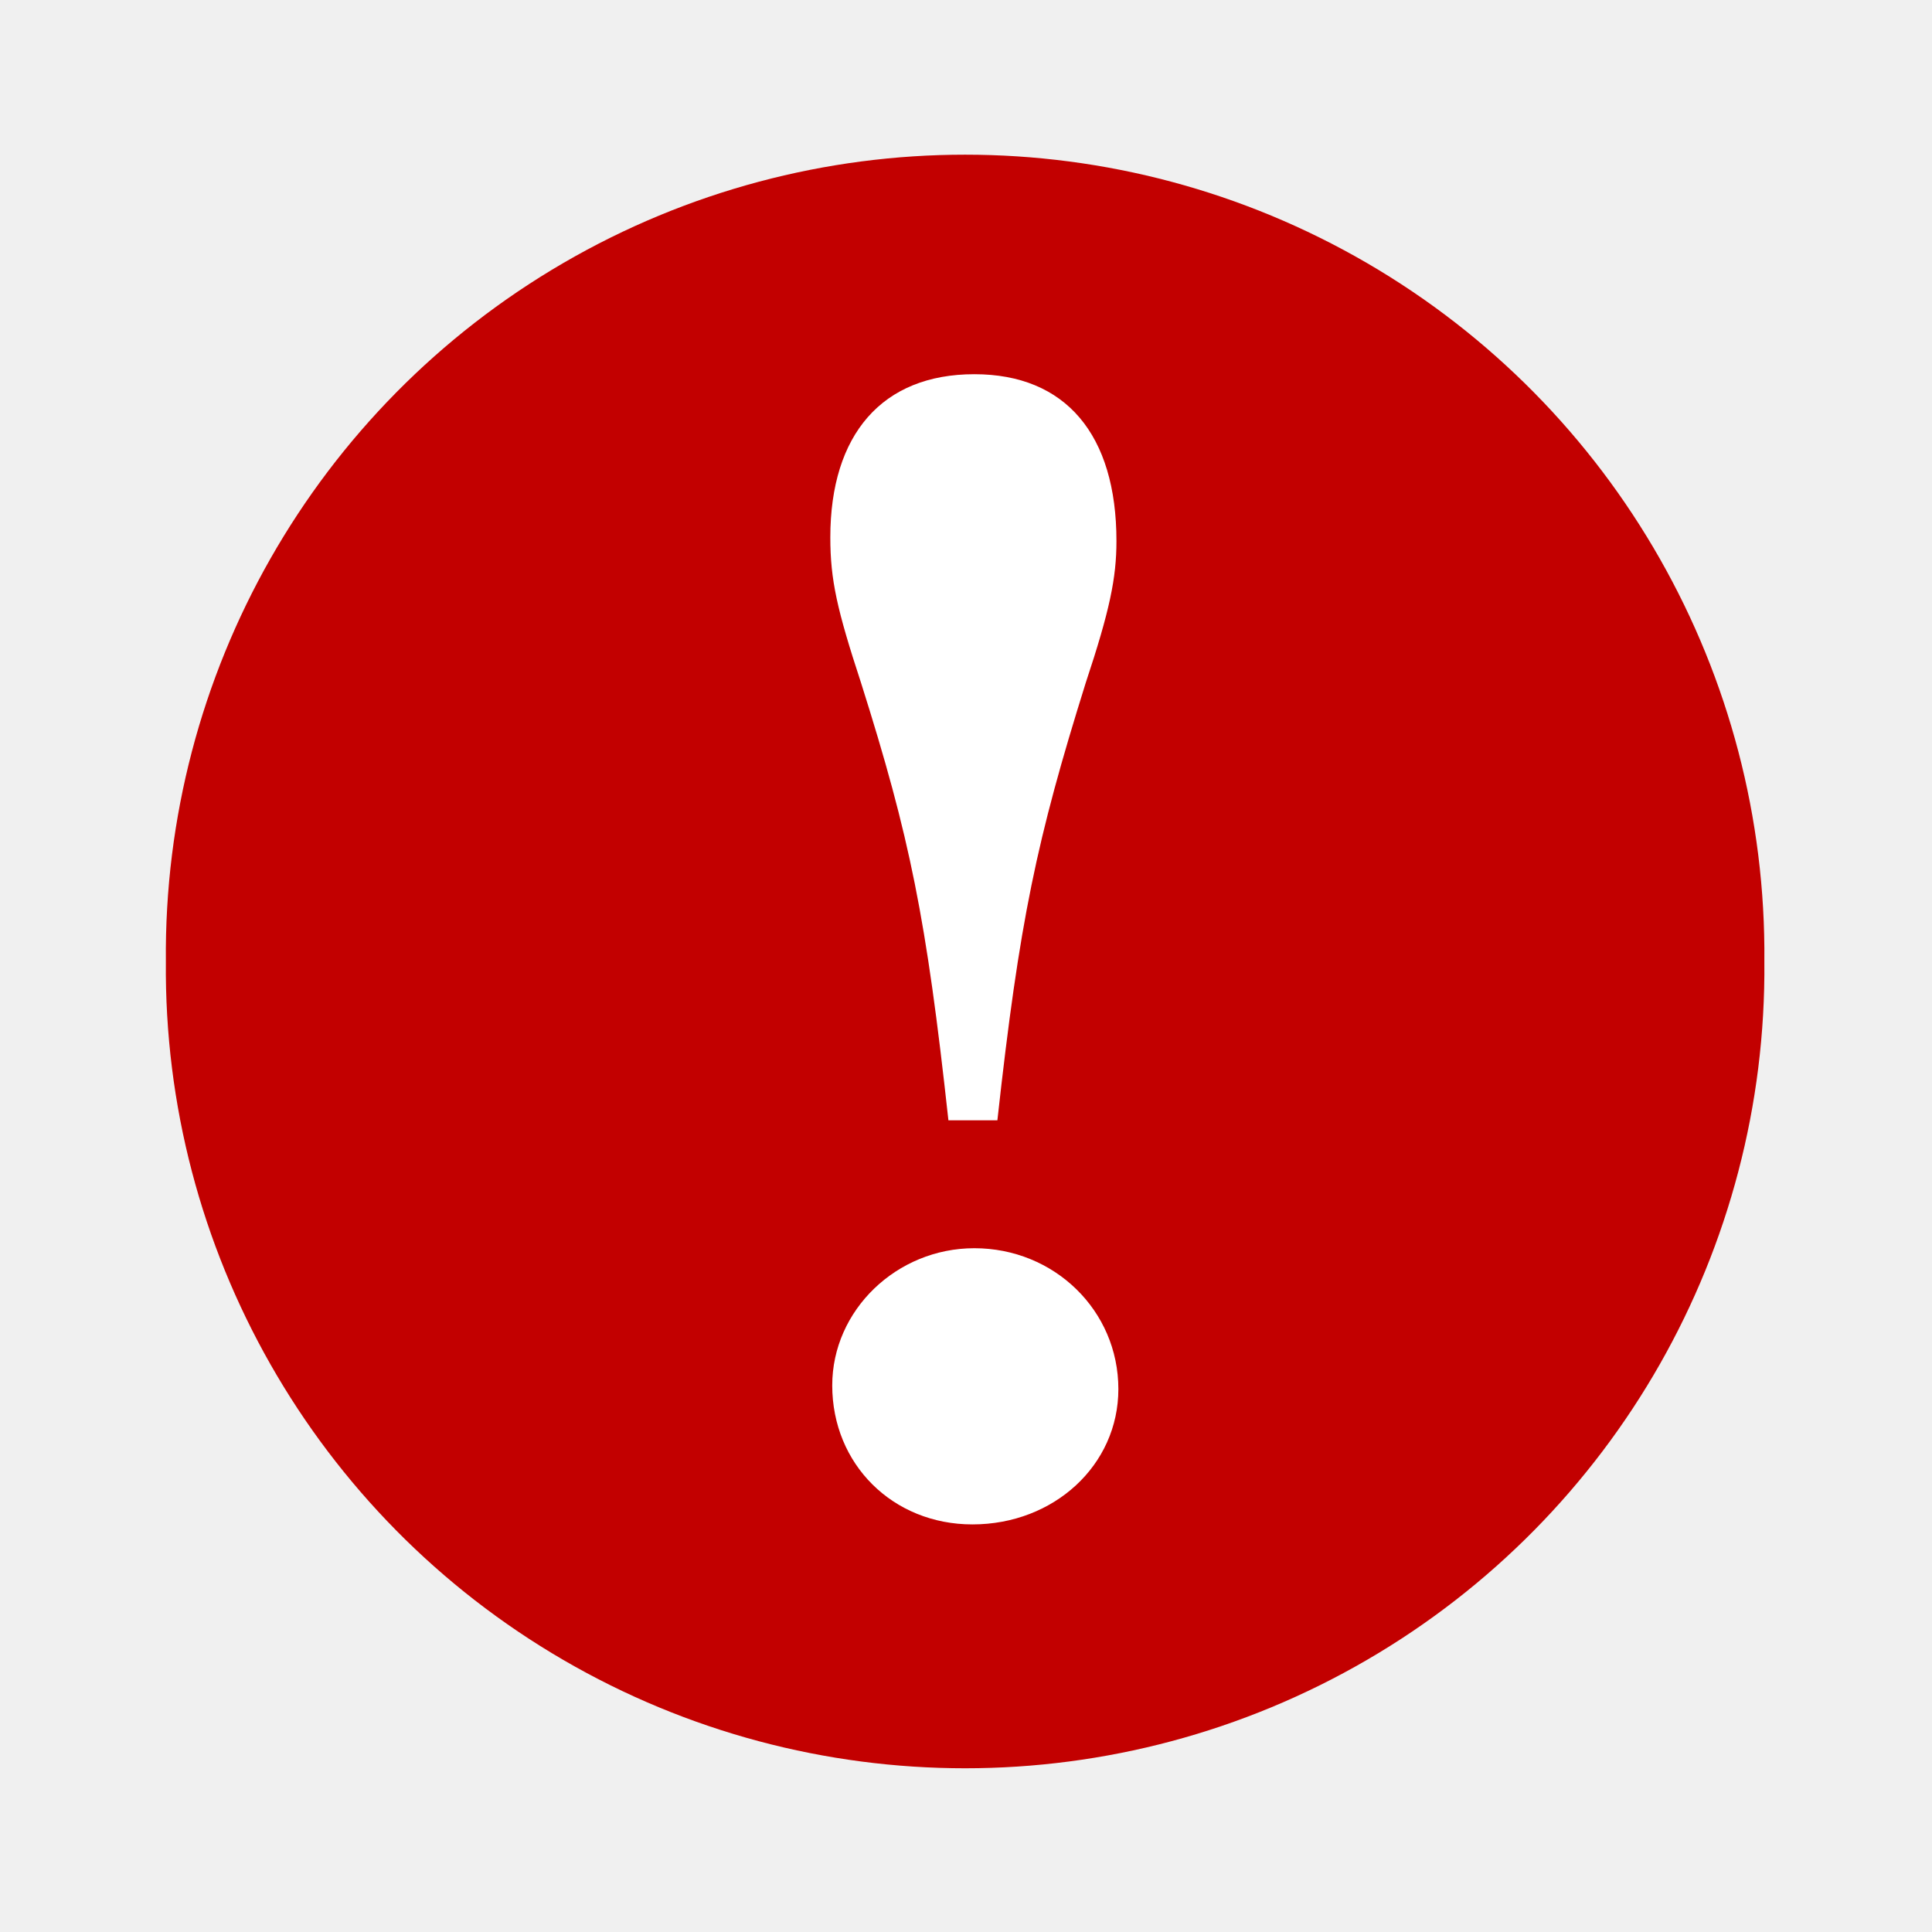
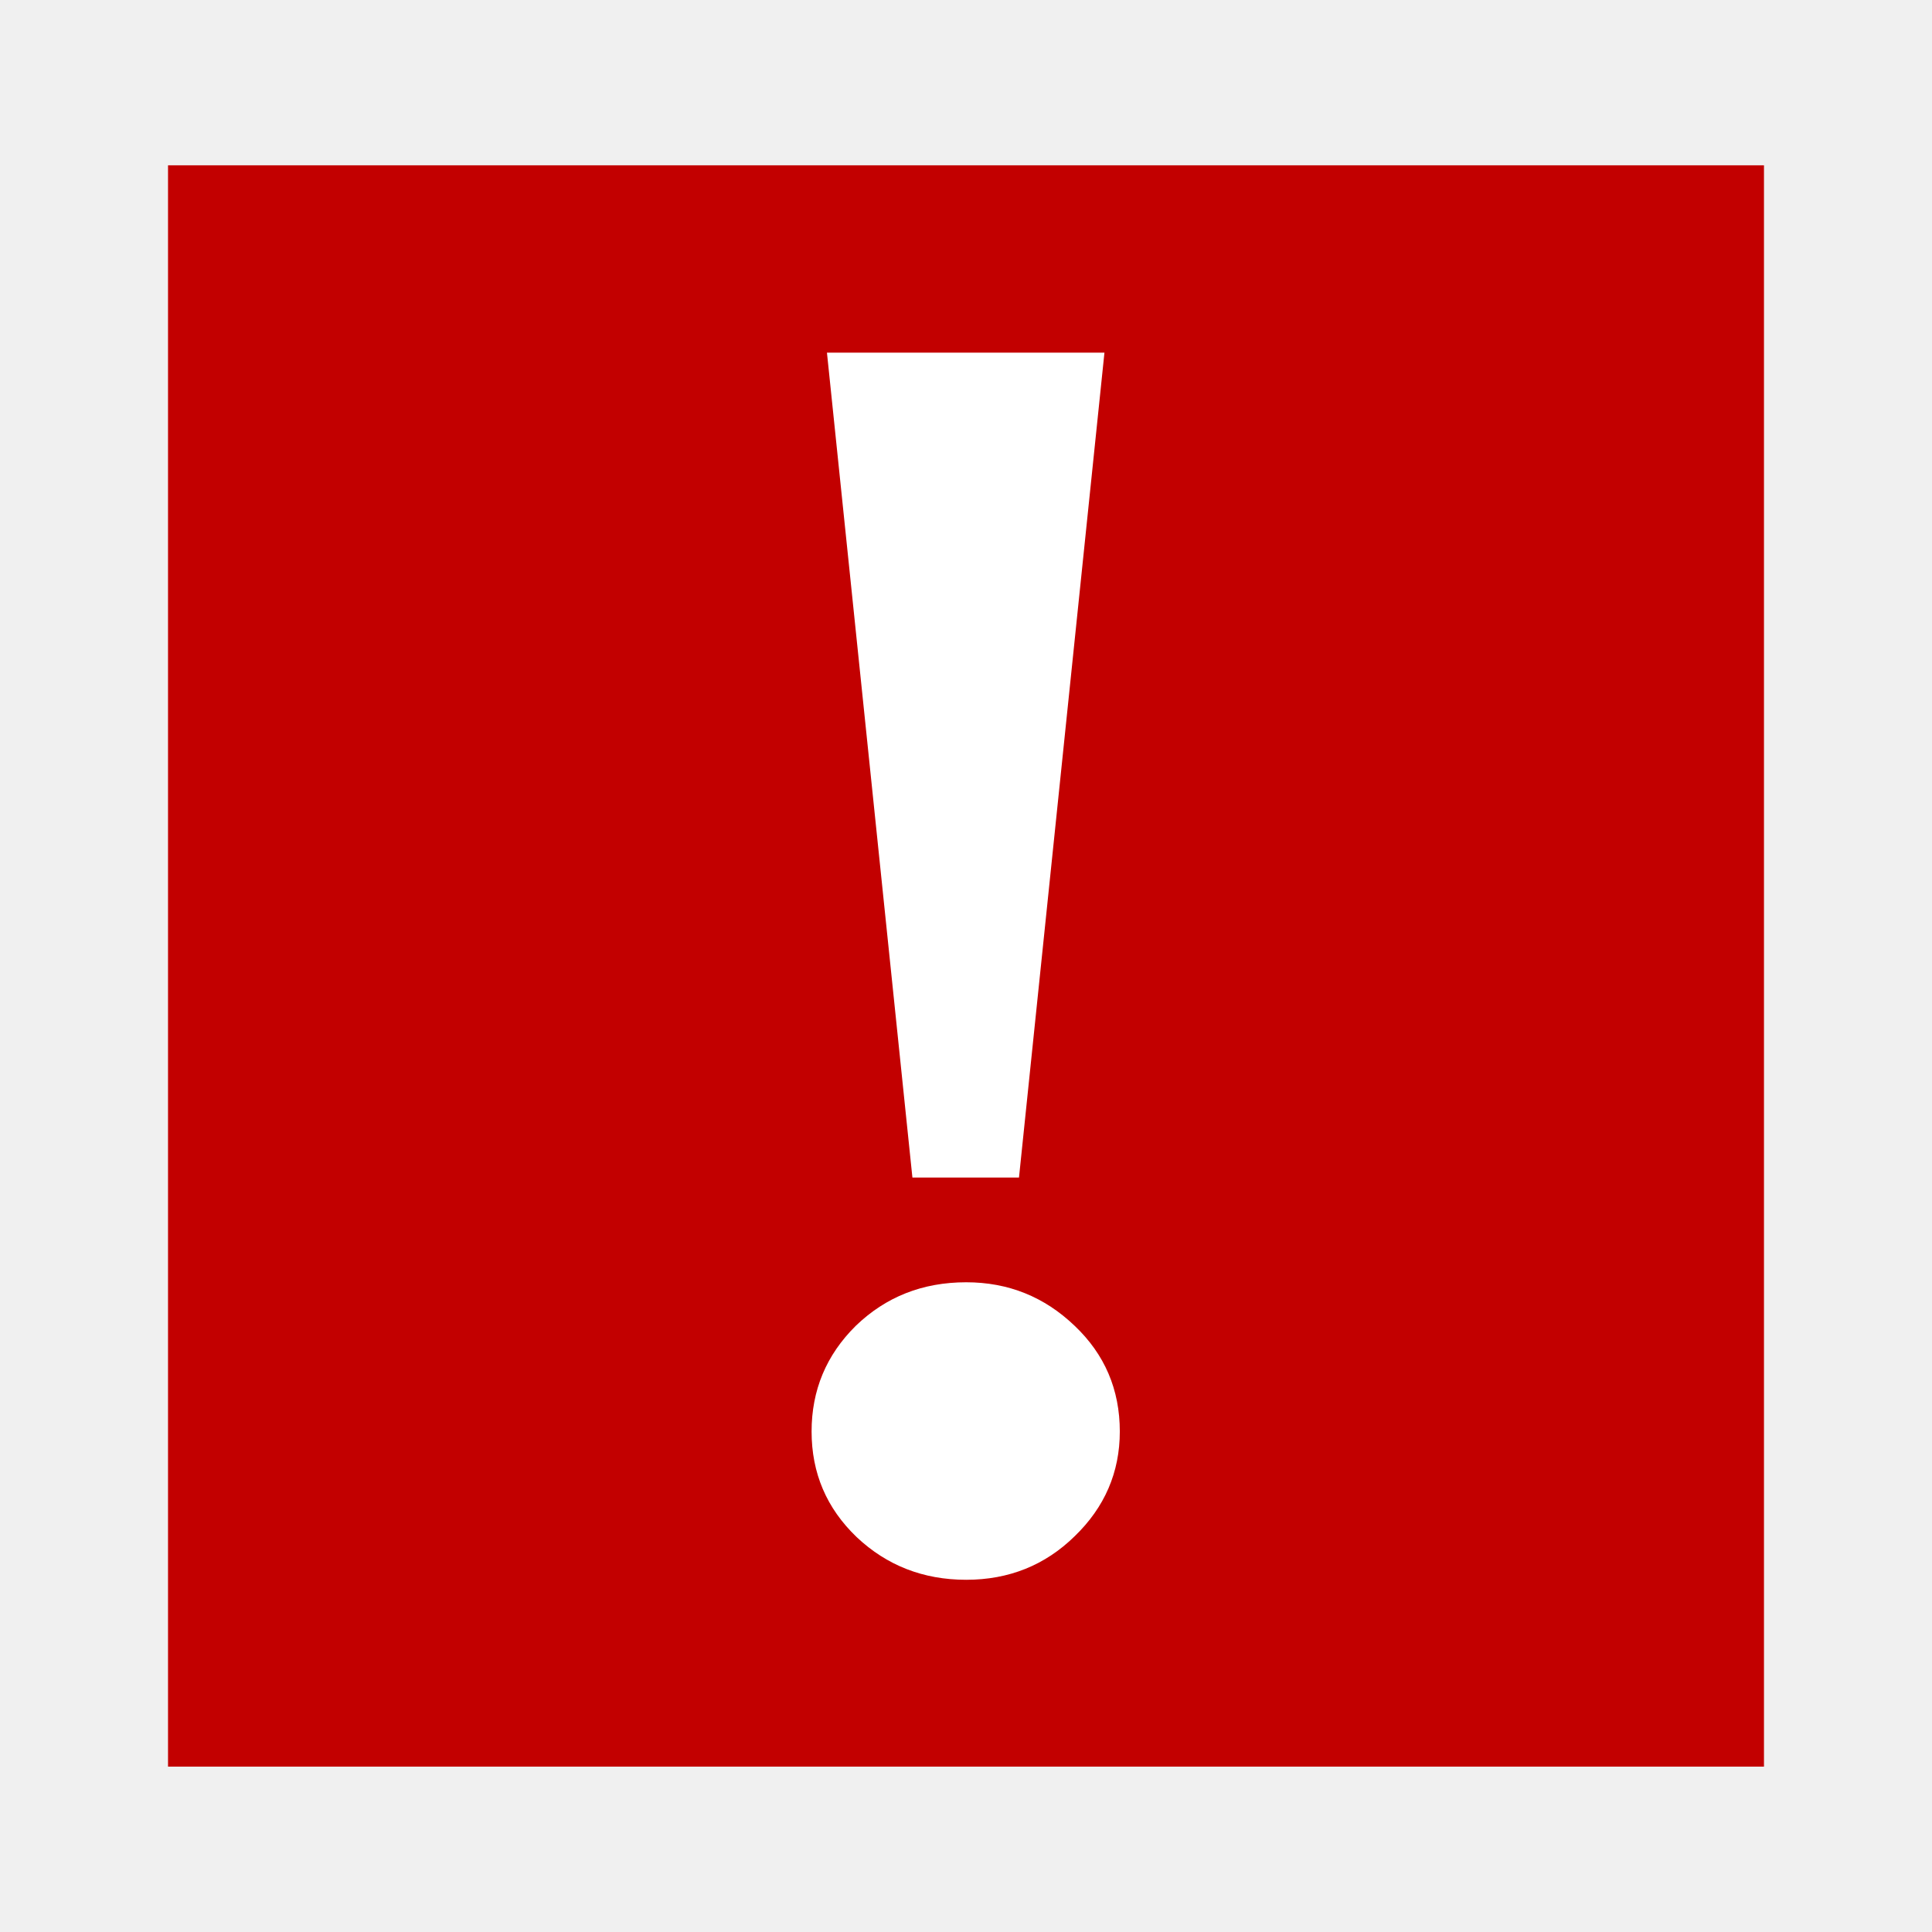
- <svg xmlns="http://www.w3.org/2000/svg" width="32px" height="32px" id="svg2393">
+ <svg xmlns="http://www.w3.org/2000/svg" width="32px" height="32px" id="svg2393" version="1.1">
  <defs id="defs2395">
    </defs>
  <g id="layer1">
-     <path style="fill:#c20000;fill-opacity:1;fill-rule:evenodd;stroke:none;stroke-width:1px;stroke-linecap:butt;stroke-linejoin:miter;stroke-opacity:1" id="path2403" d="M 36.614,27.222 A 11.297,11.297 0 1 1 14.021,27.222 A 11.297,11.297 0 1 1 36.614,27.222 z" transform="matrix(1.171866,0,0,1.171866,-13.6834,-15.97545)" />
-     <text xml:space="preserve" style="font-size:27.546px;font-style:normal;font-variant:normal;font-weight:bold;font-stretch:normal;text-align:start;line-height:125%;writing-mode:lr-tb;text-anchor:start;fill:#ffffff;fill-opacity:1;stroke:none;stroke-width:1px;stroke-linecap:butt;stroke-linejoin:miter;stroke-opacity:1;font-family:Nimbus Roman No9 L;-inkscape-font-specification:Nimbus Roman No9 L Bold" x="11.278" y="25.338" id="text3175" transform="scale(1.01783,0.9824821)">
-       <tspan id="tspan3177" x="11.278" y="25.338">!</tspan>
+     <rect style="fill:#c20000;fill-opacity:1;stroke-linecap:butt;stroke-linejoin:miter" id="rect6343" width="26.434" height="26.523" x="2.783" y="2.738" />
+     <text xml:space="preserve" style="font-size:30.943px;font-style:normal;font-variant:normal;font-weight:bold;font-stretch:normal;text-align:start;line-height:125%;writing-mode:lr-tb;text-anchor:start;fill:#ffffff;fill-opacity:1;stroke:none;font-family:Liberation Serif;-inkscape-font-specification:Liberation Serif Bold" x="10.583" y="26.197" id="text3175" transform="scale(1.01783,0.9824821)">
+       <tspan id="tspan3177" x="10.583" y="26.197">!</tspan>
    </text>
  </g>
</svg>
